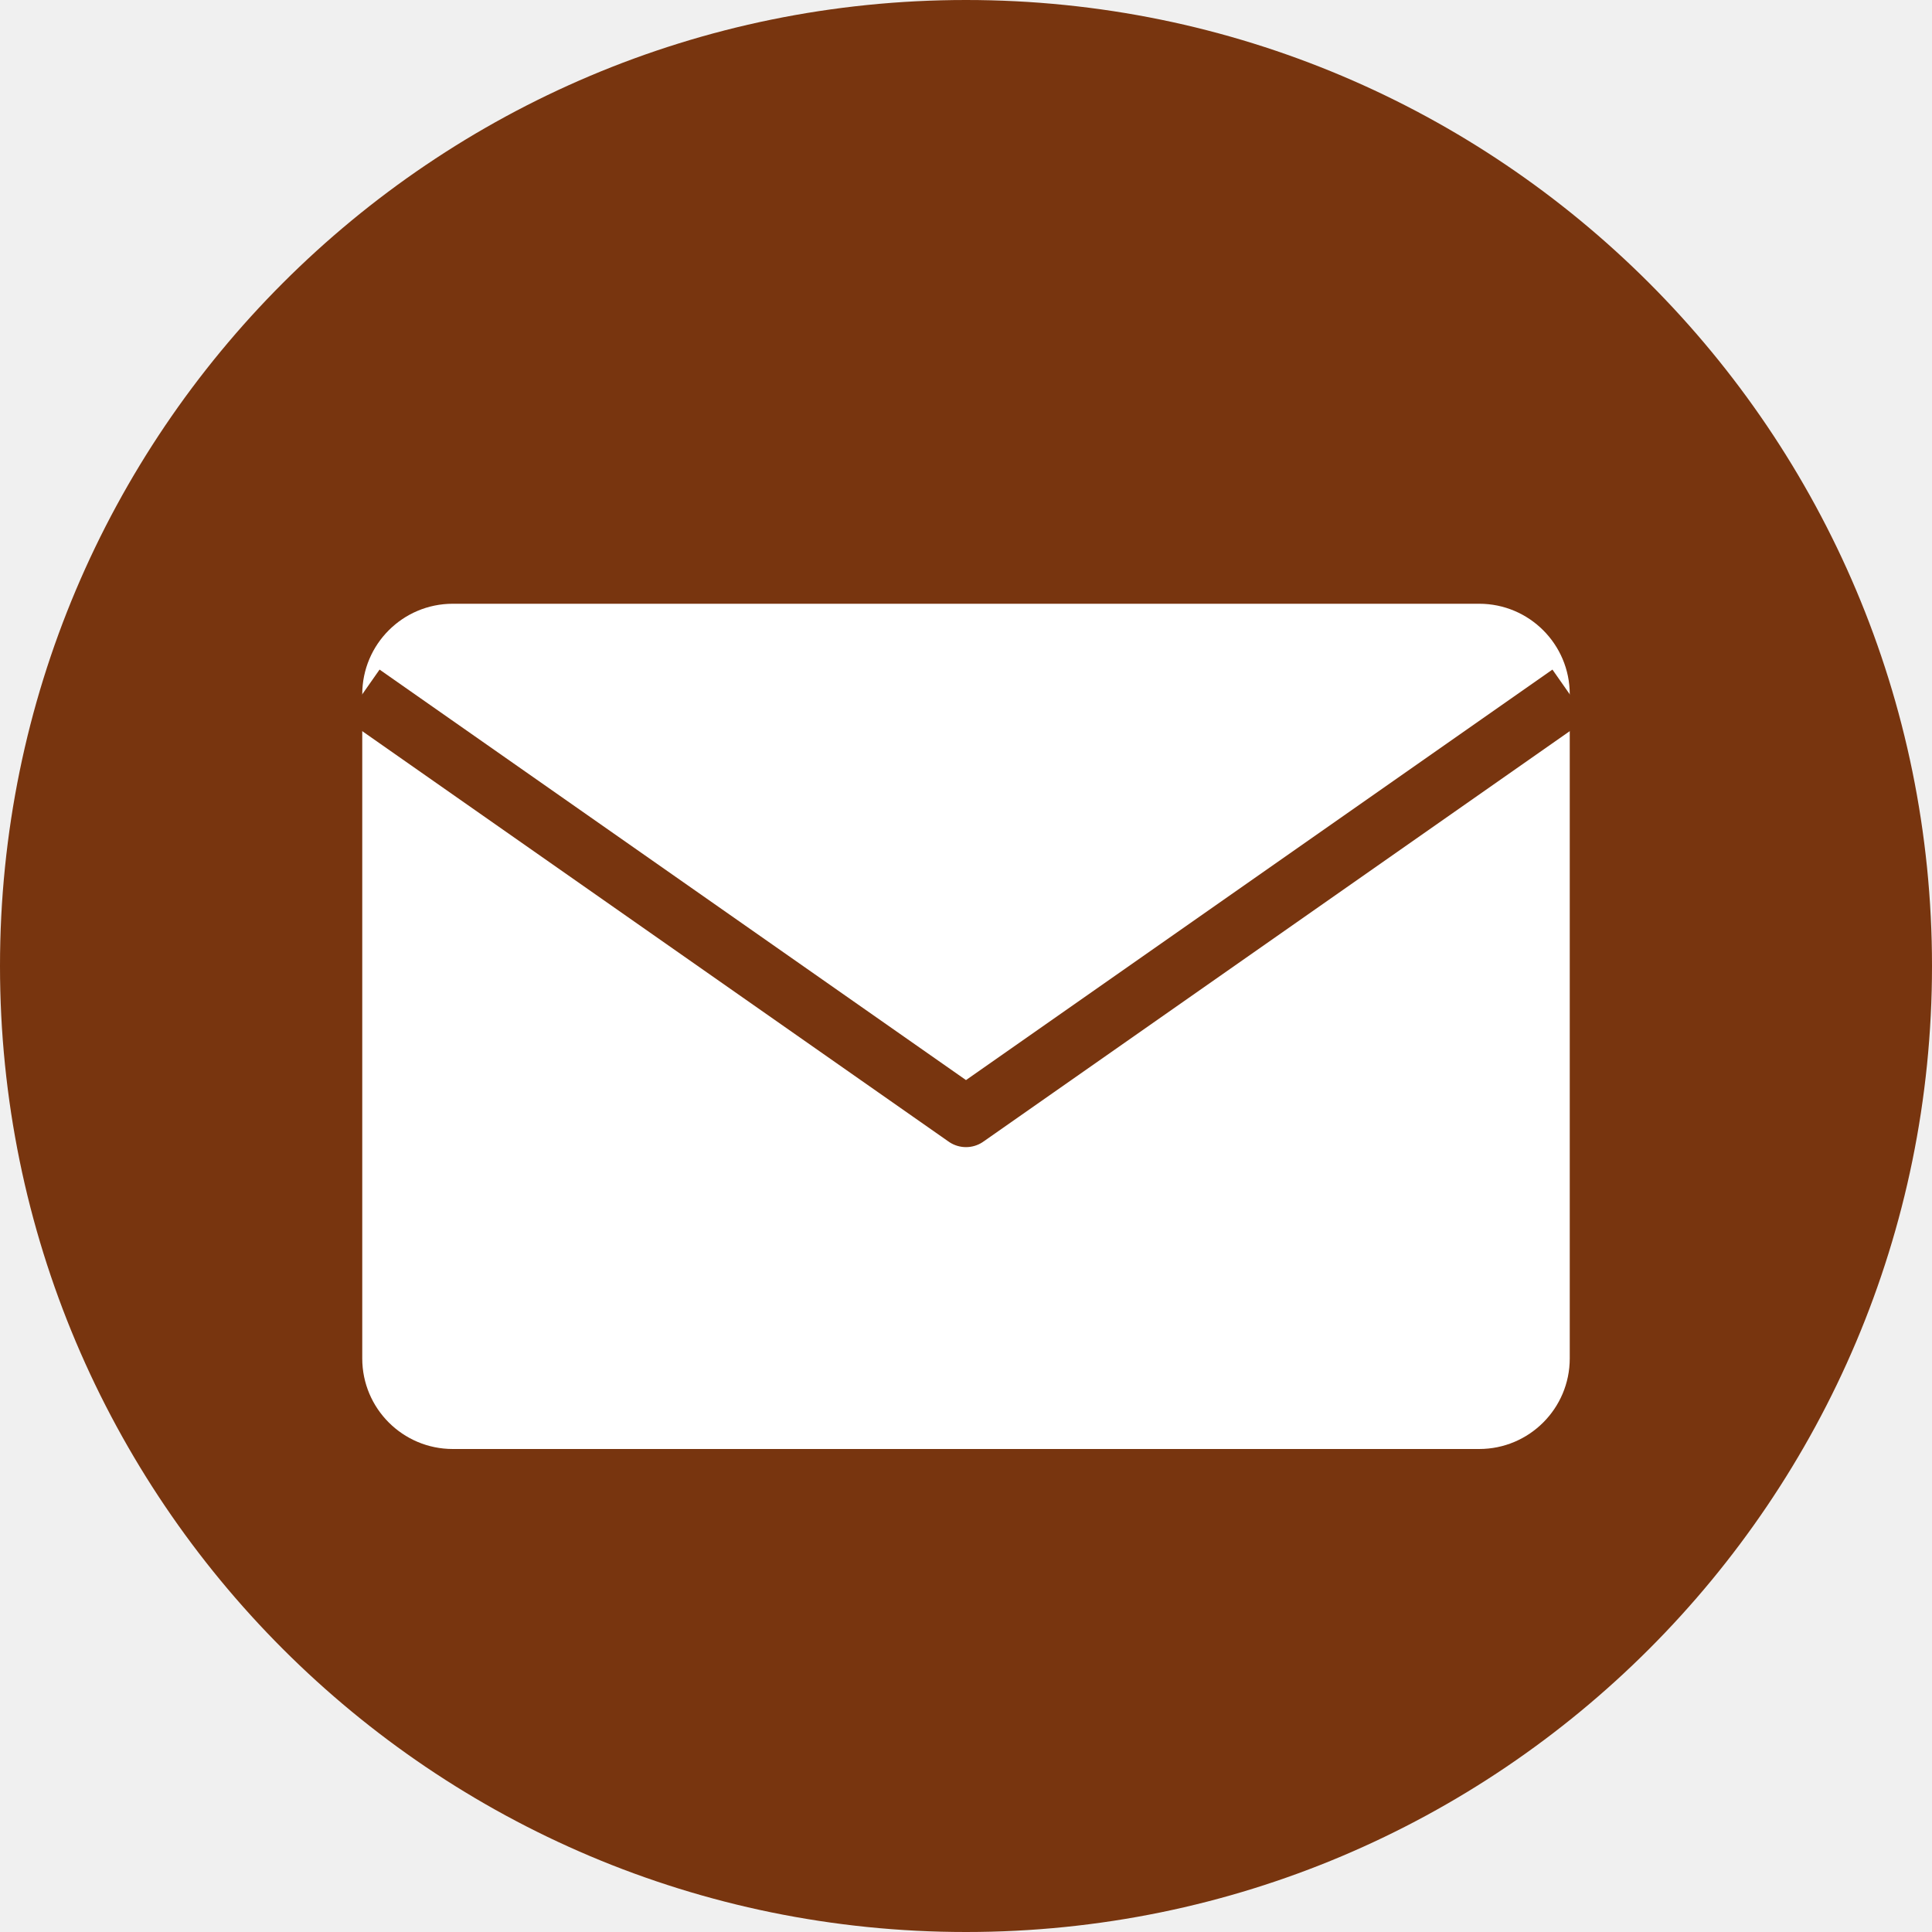
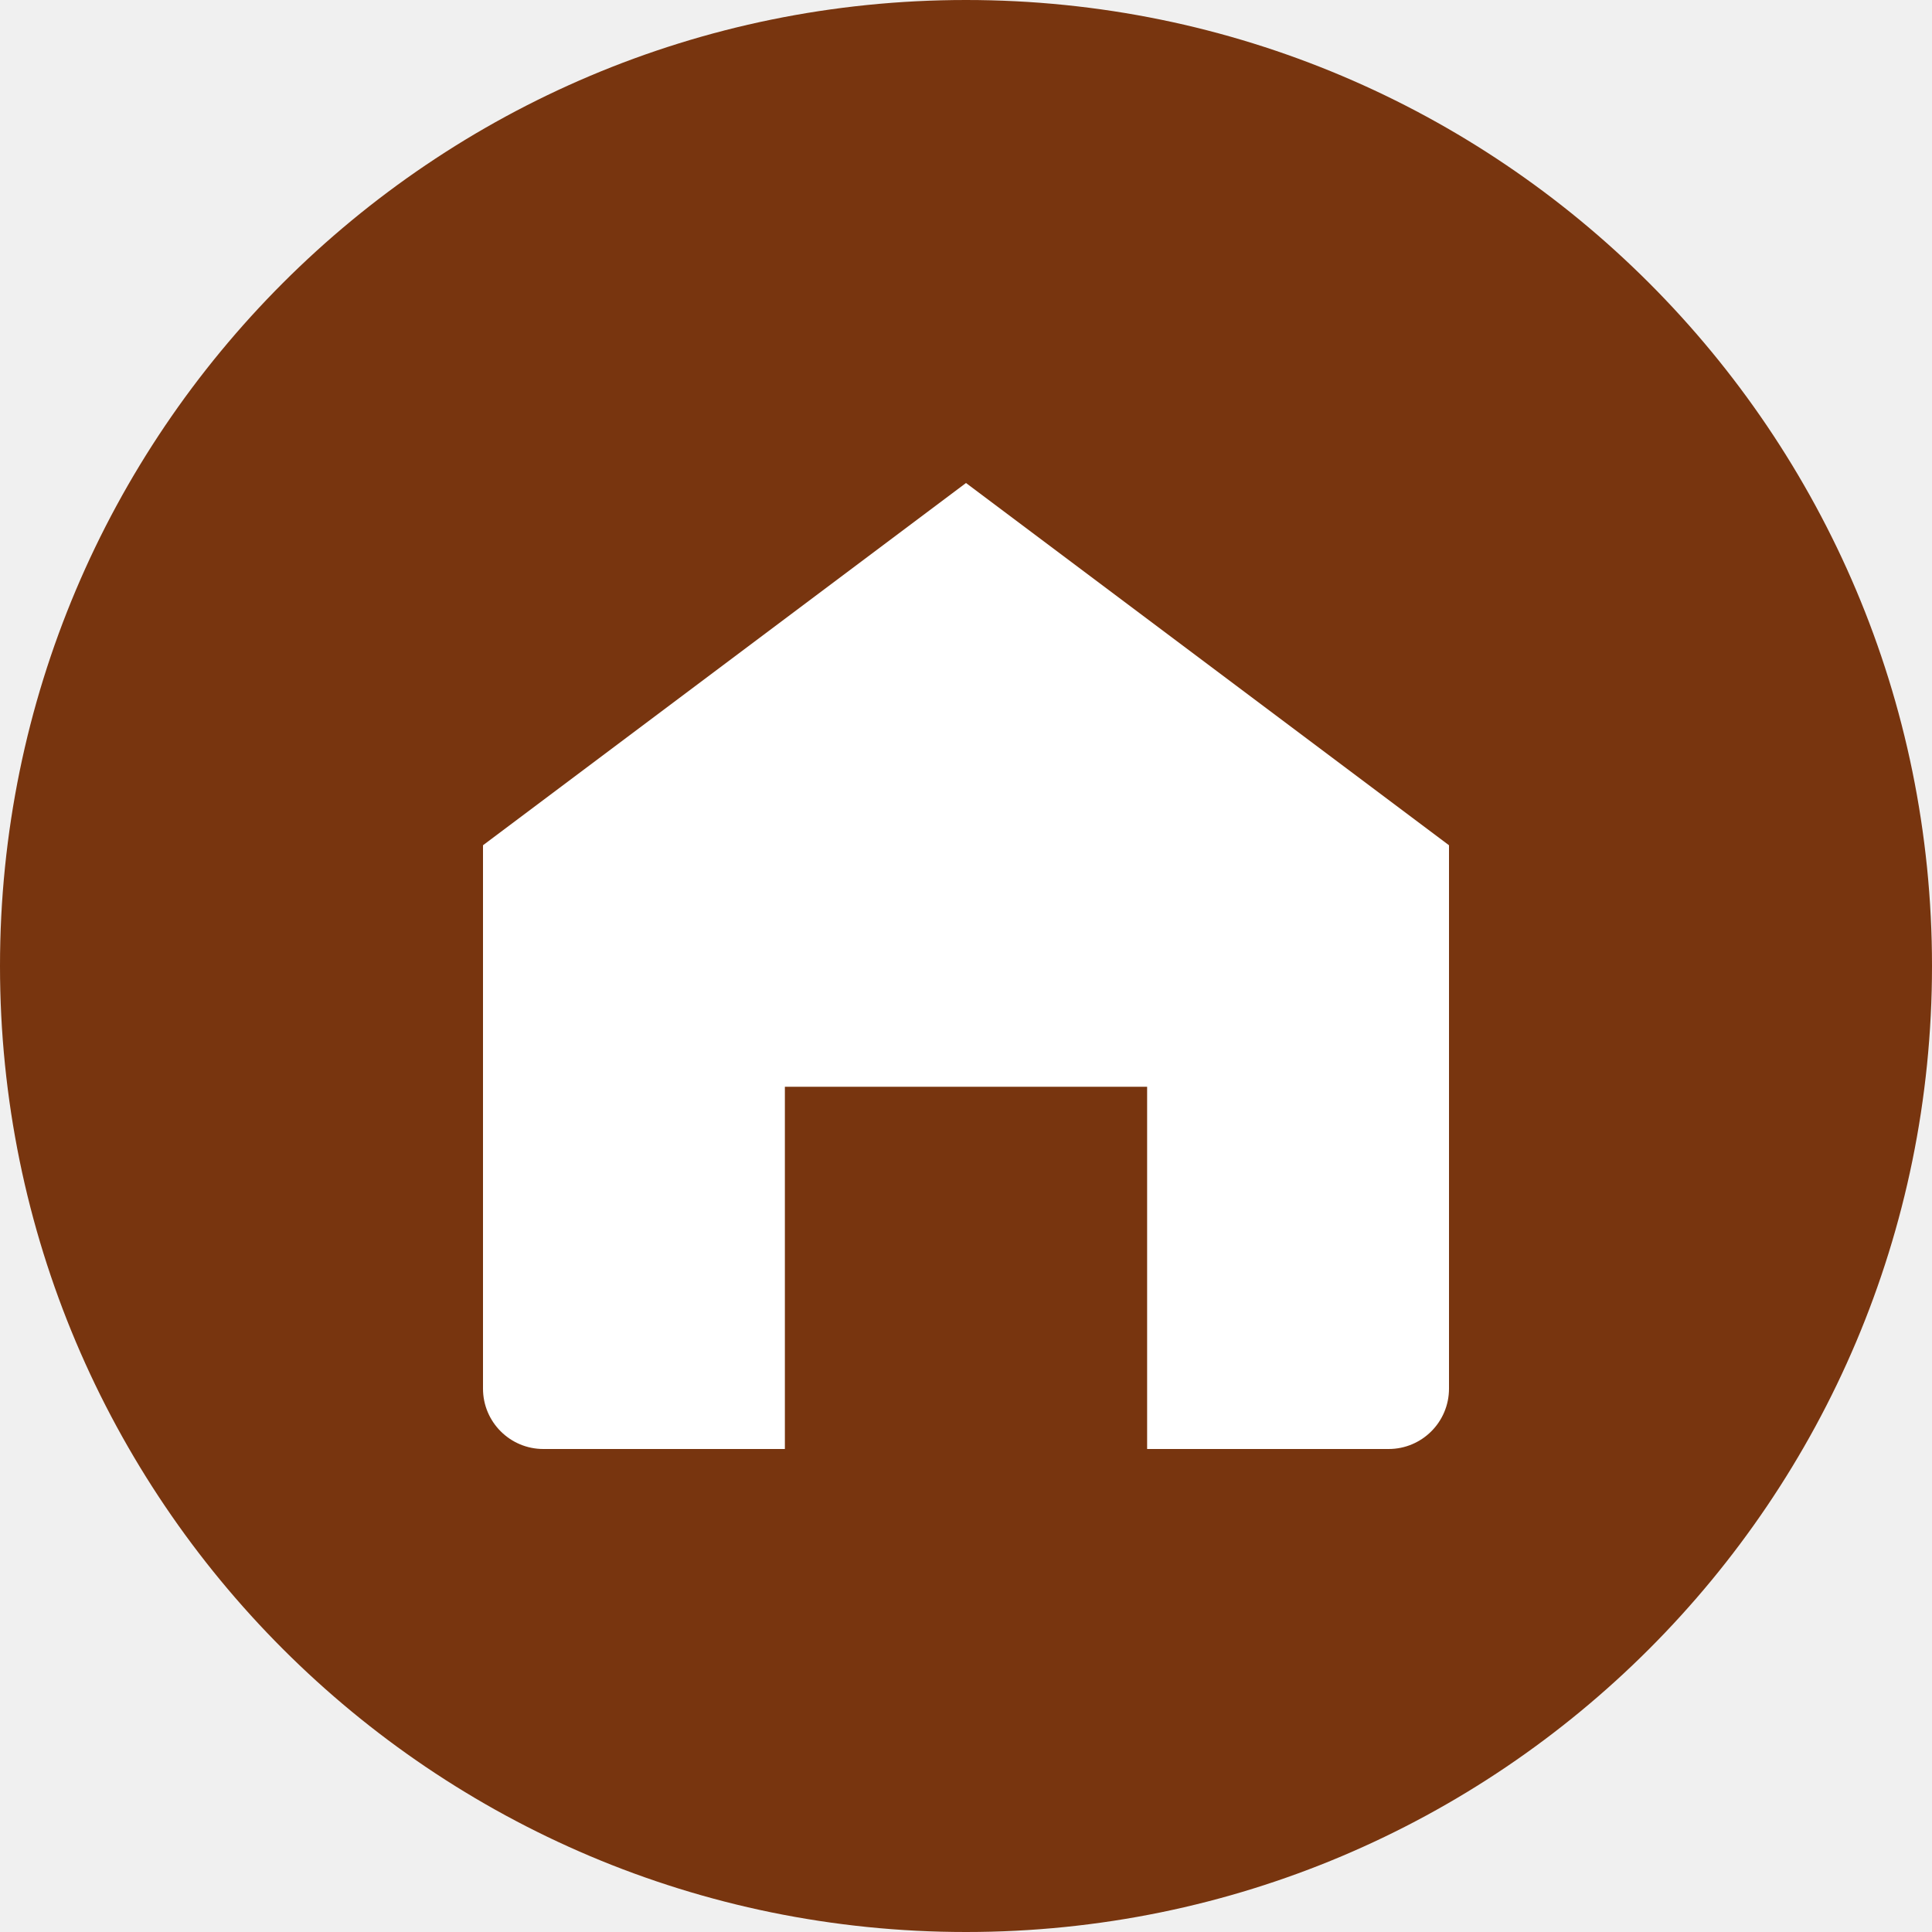
<svg xmlns="http://www.w3.org/2000/svg" viewBox="0 0 64 64">
  <style>
    .bg { fill: #78350f; }
-     .accent { stroke: #78350f; }
    @media (prefers-color-scheme: dark) {
      .bg { fill: #60a5fa; }
-       .accent { stroke: #60a5fa; }
    }
  </style>
  <circle cx="32" cy="32" r="32" class="bg" />
-   <rect x="12" y="20" width="40" height="28" rx="3" fill="#fff" />
-   <path d="M12 23l20 14 20-14" fill="none" class="accent" stroke-width="2" stroke-linejoin="round" />
+   <path d="M32 16L16 28v18a2 2 0 0 0 2 2h8v-12h12v12h8a2 2 0 0 0 2-2V28L32 16z" fill="#fff" />
</svg>
